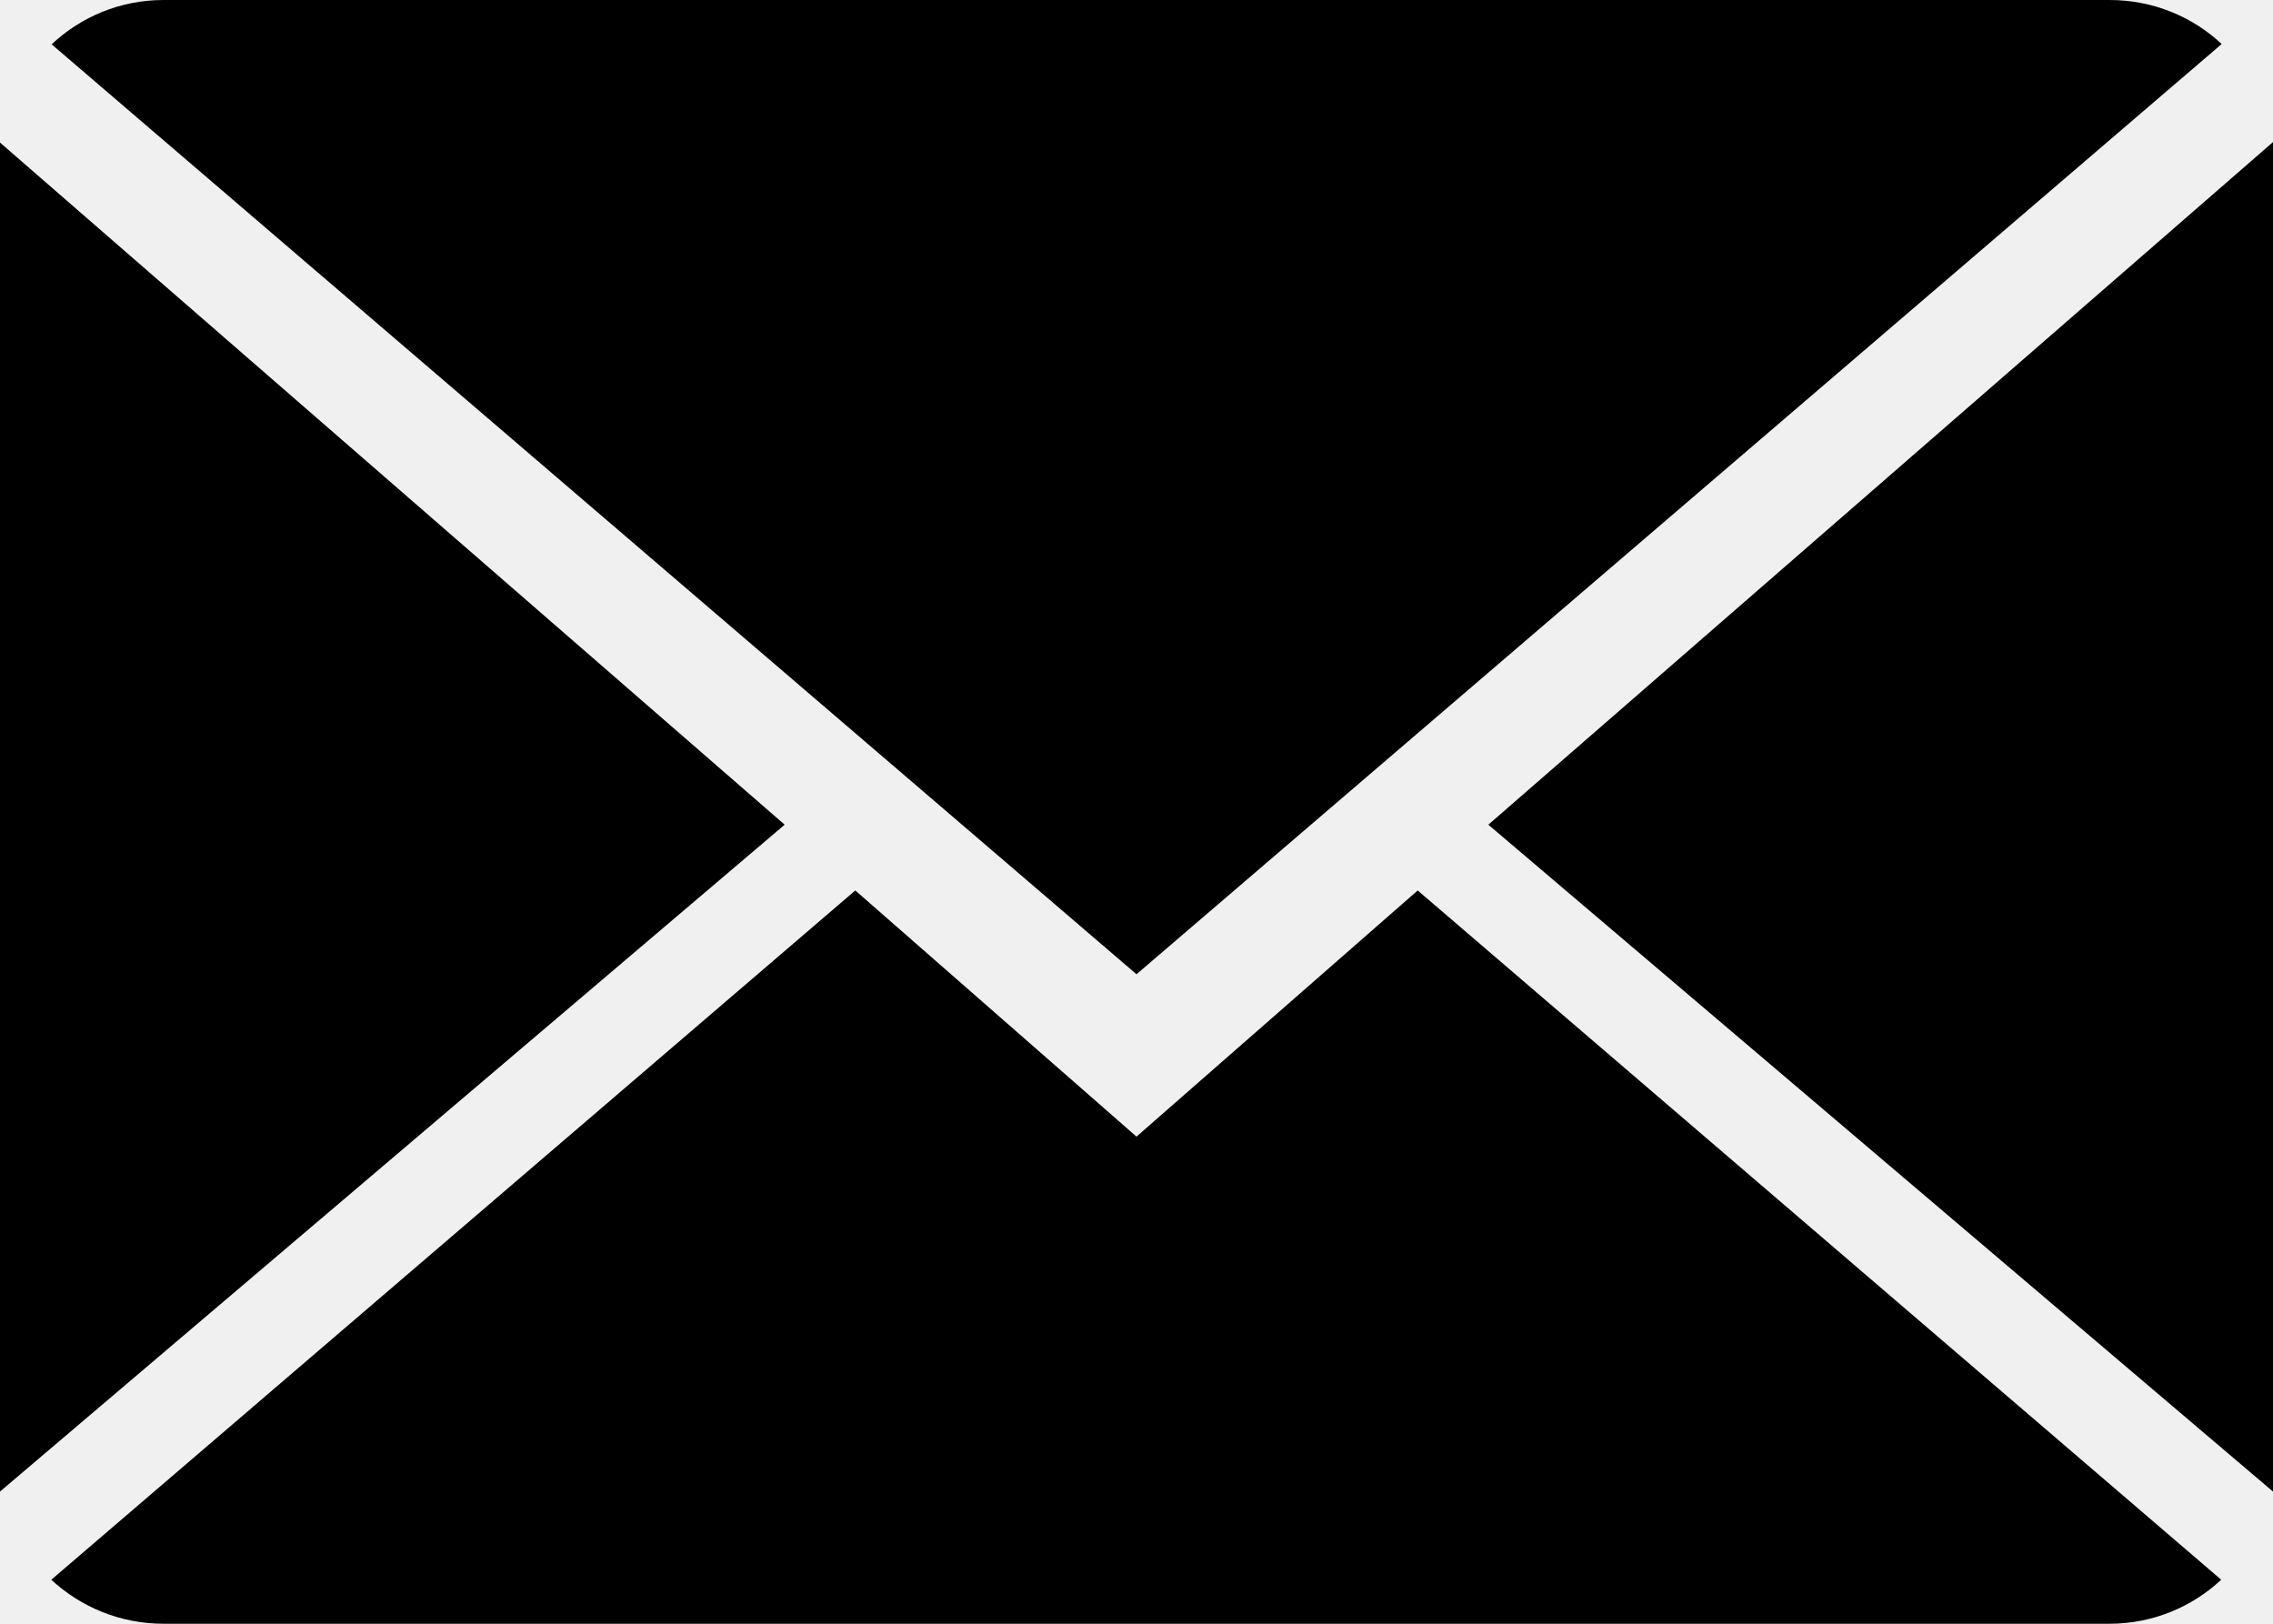
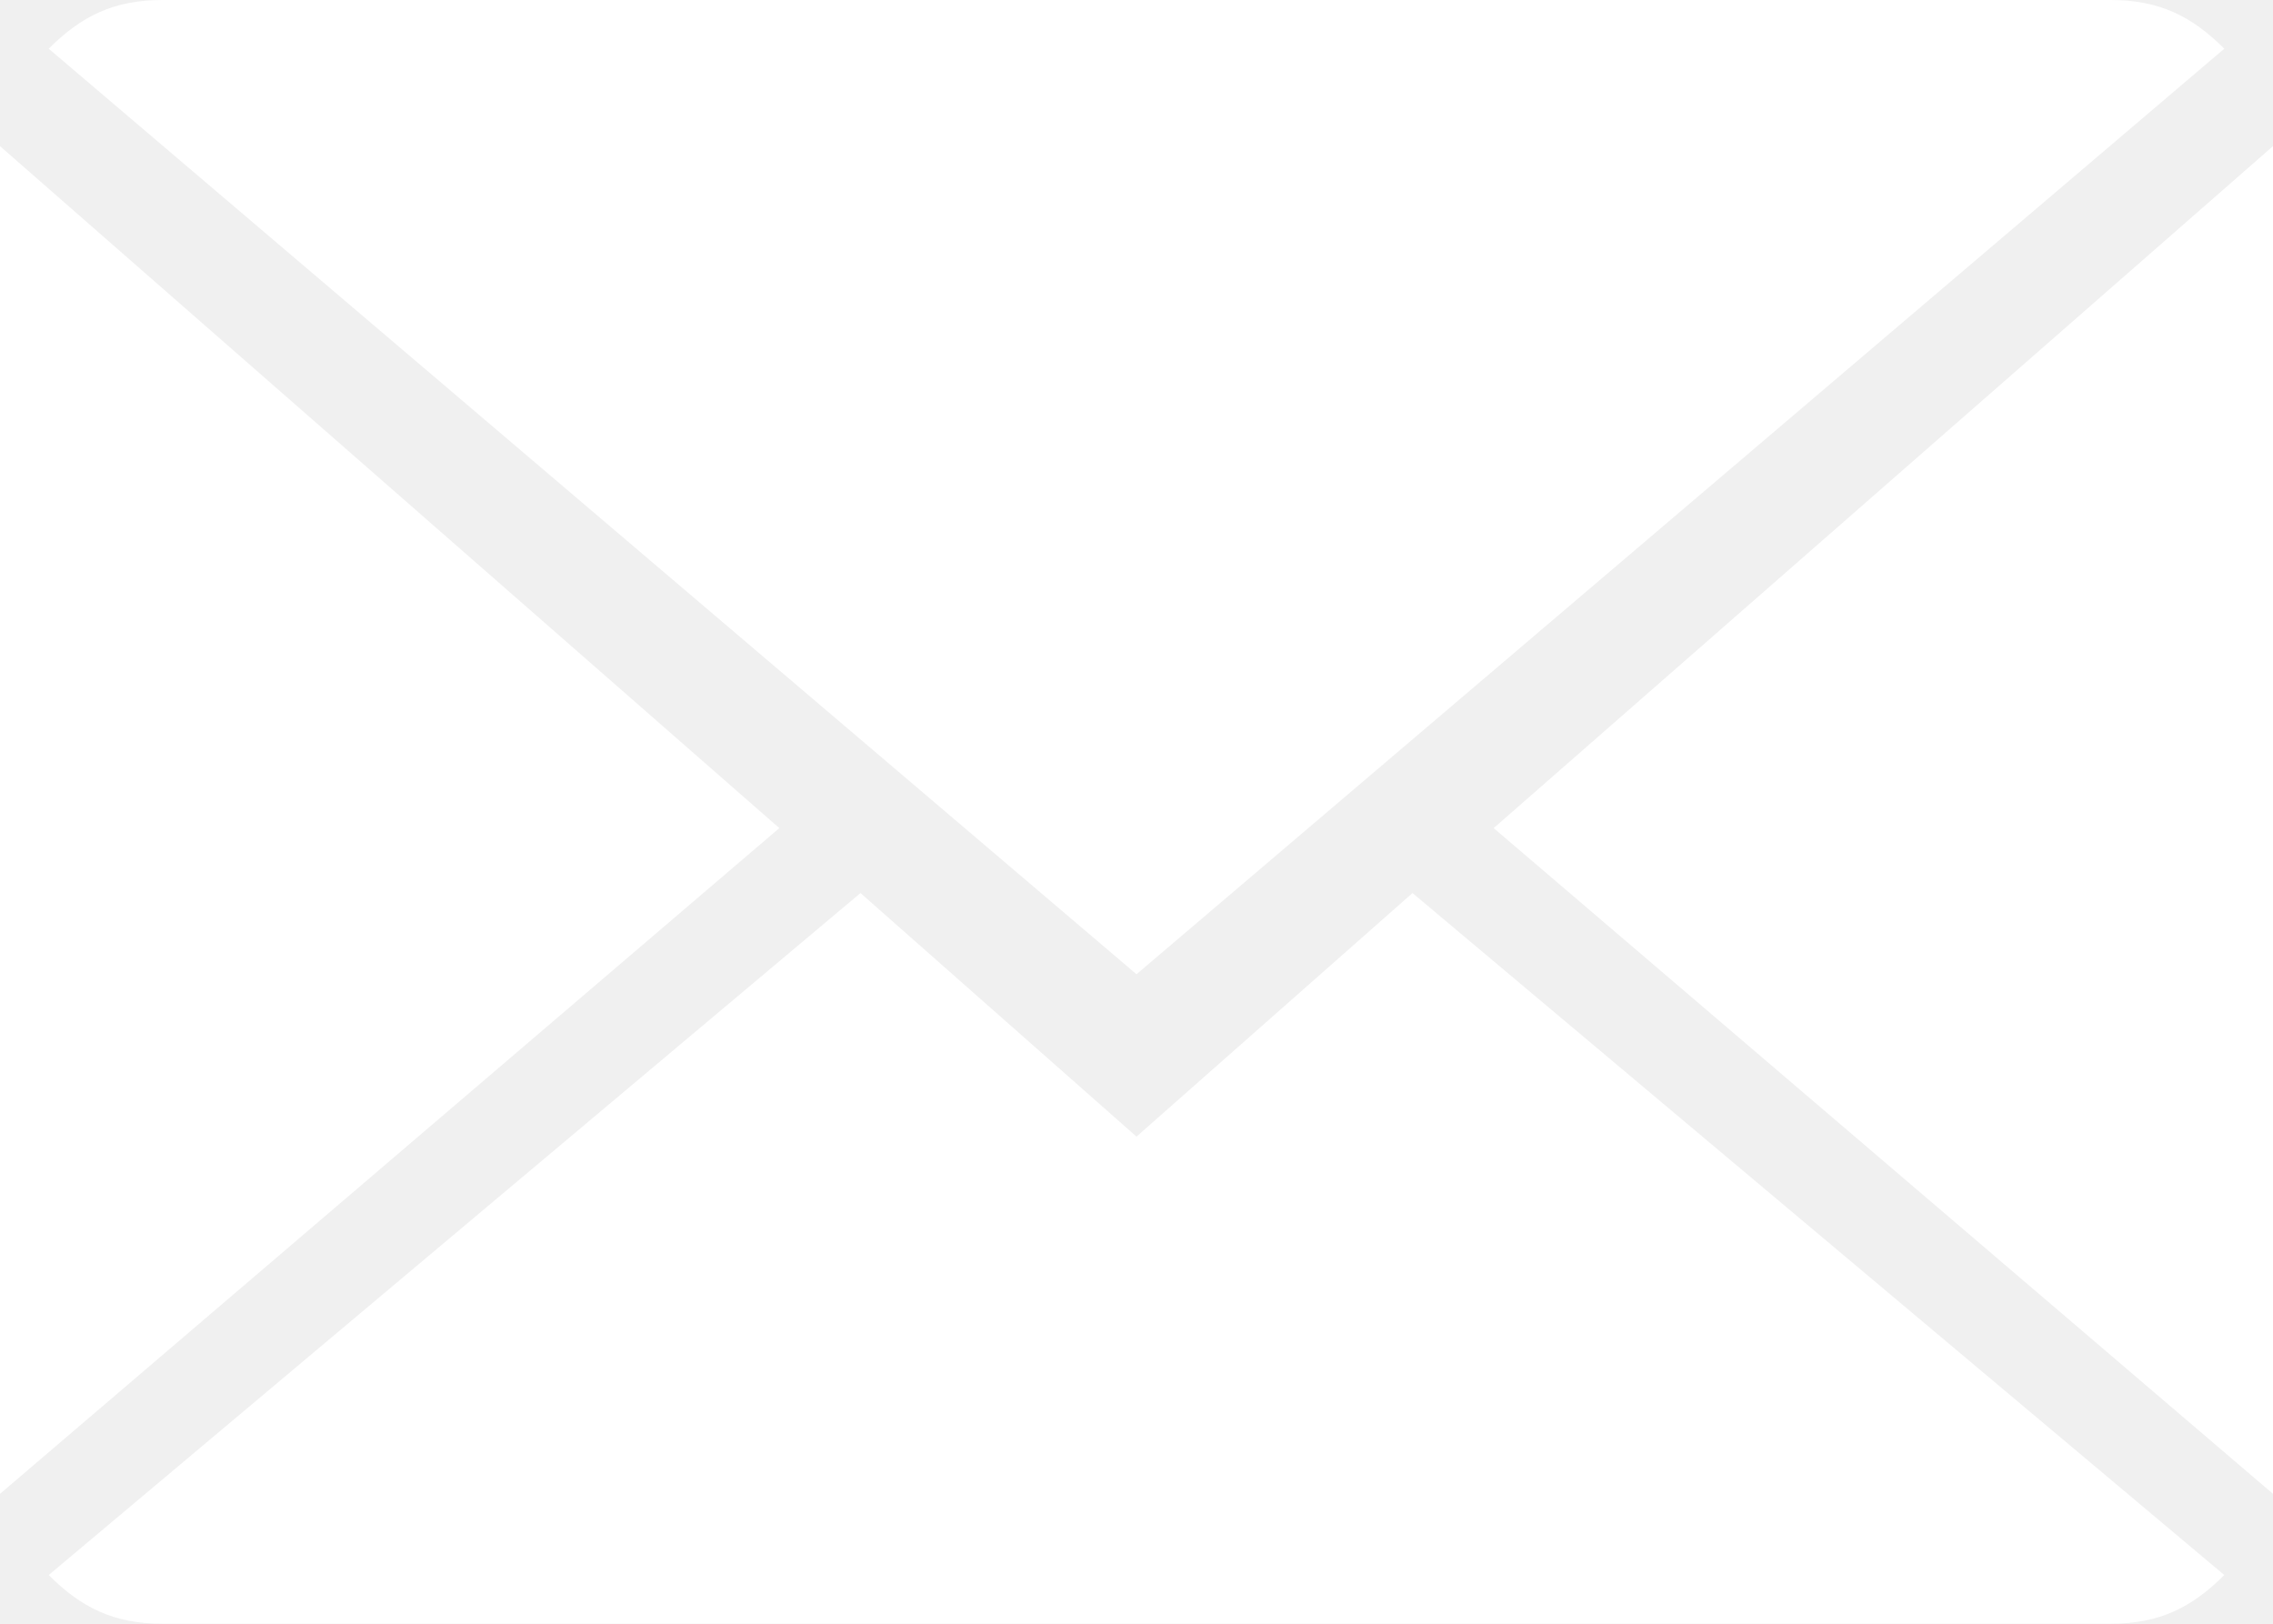
- <svg xmlns="http://www.w3.org/2000/svg" version="1.1" id="Capa_1" x="0px" y="0px" width="14px" height="10px" viewBox="0 0 14 10" enable-background="new 0 0 14 10" xml:space="preserve">
+ <svg xmlns="http://www.w3.org/2000/svg" version="1.1" id="Capa_1" x="0px" y="0px" viewBox="0 0 14 10" enable-background="new 0 0 14 10" xml:space="preserve">
  <g>
-     <path d="M7,7L5.268,5.484L0.316,9.729C0.496,9.896,0.739,10,1.007,10h11.986c0.267,0,0.509-0.104,0.688-0.271L8.732,5.484L7,7z" />
-     <path d="M13.684,0.271C13.504,0.103,13.262,0,12.993,0H1.007C0.74,0,0.498,0.104,0.318,0.273L7,6L13.684,0.271z" />
-     <polygon points="0,0.878 0,9.186 4.833,5.079  " />
-     <polygon points="9.167,5.079 14,9.186 14,0.875  " />
+     <path fill="#FFFFFF" d="M7,7L5.3,5.5l-5,4.2C0.5,9.9,0.7,10,1,10h12c0.3,0,0.5-0.1,0.7-0.3L8.7,5.5L7,7z" />
+     <path fill="#FFFFFF" d="M13.7,0.3C13.5,0.1,13.3,0,13,0H1C0.7,0,0.5,0.1,0.3,0.3L7,6L13.7,0.3z" />
+     <polygon fill="#FFFFFF" points="0,0.9 0,9.2 4.8,5.1  " />
+     <polygon fill="#FFFFFF" points="9.2,5.1 14,9.2 14,0.9  " />
  </g>
</svg>
